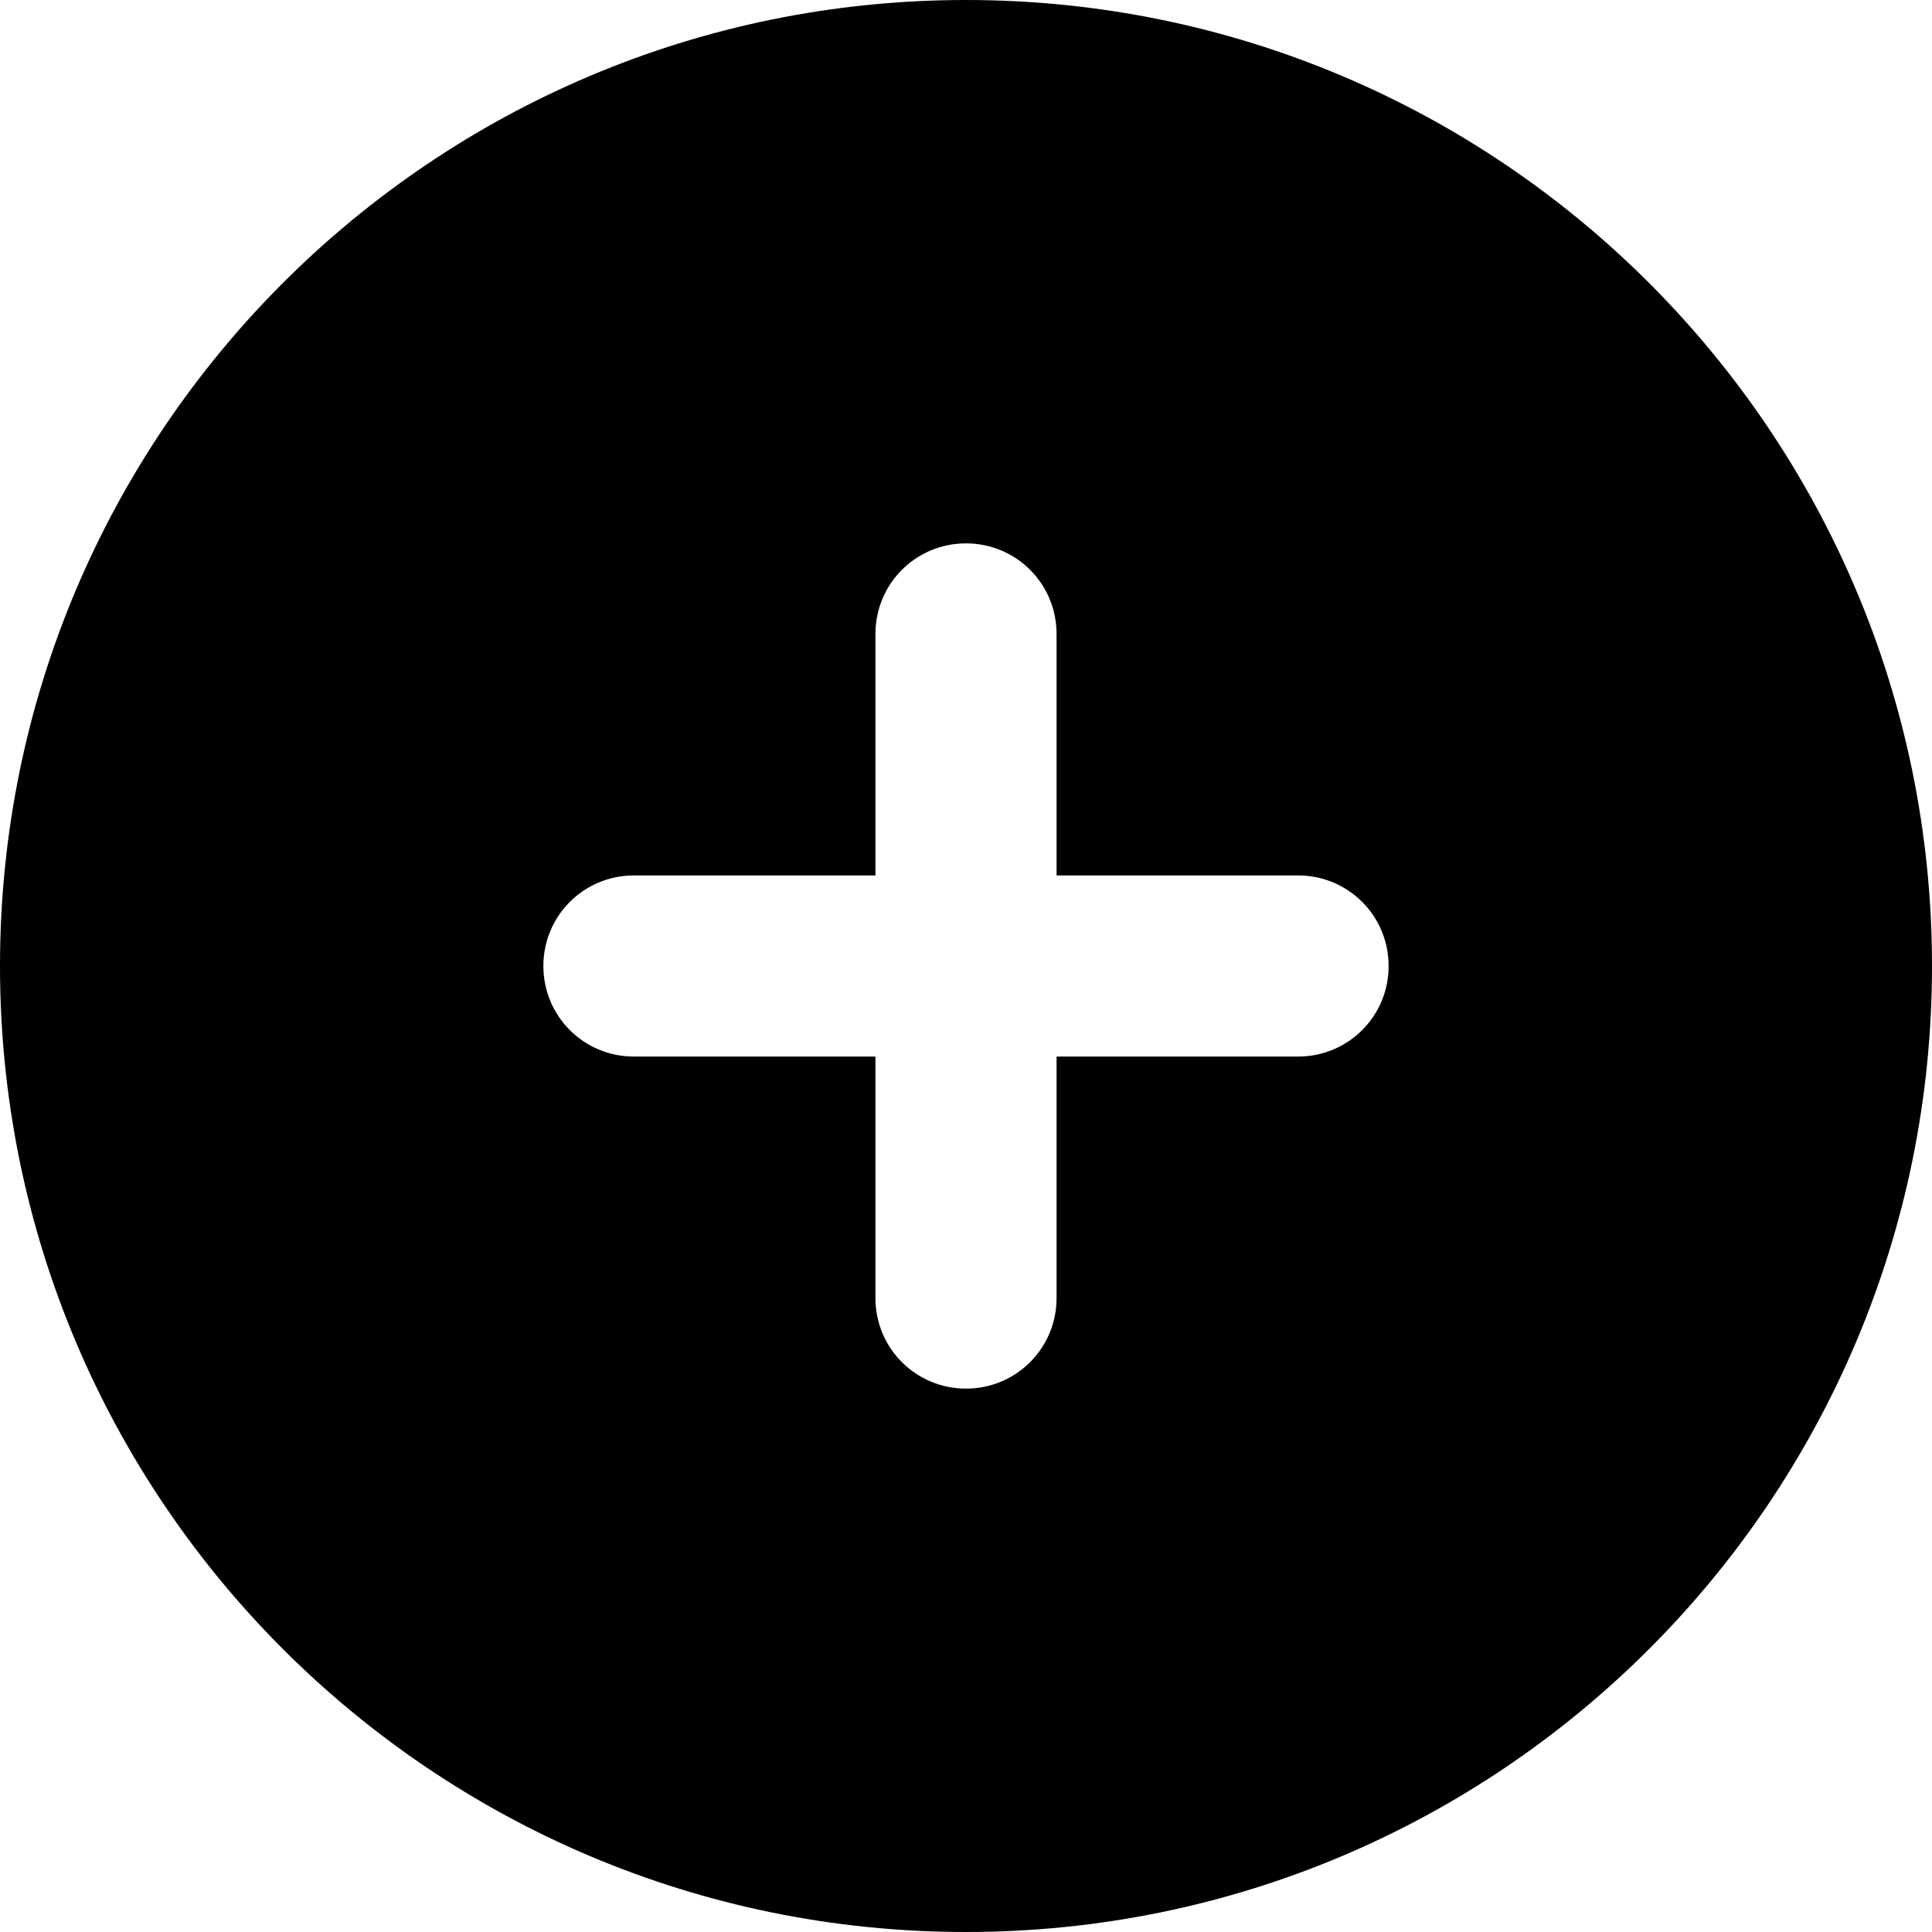
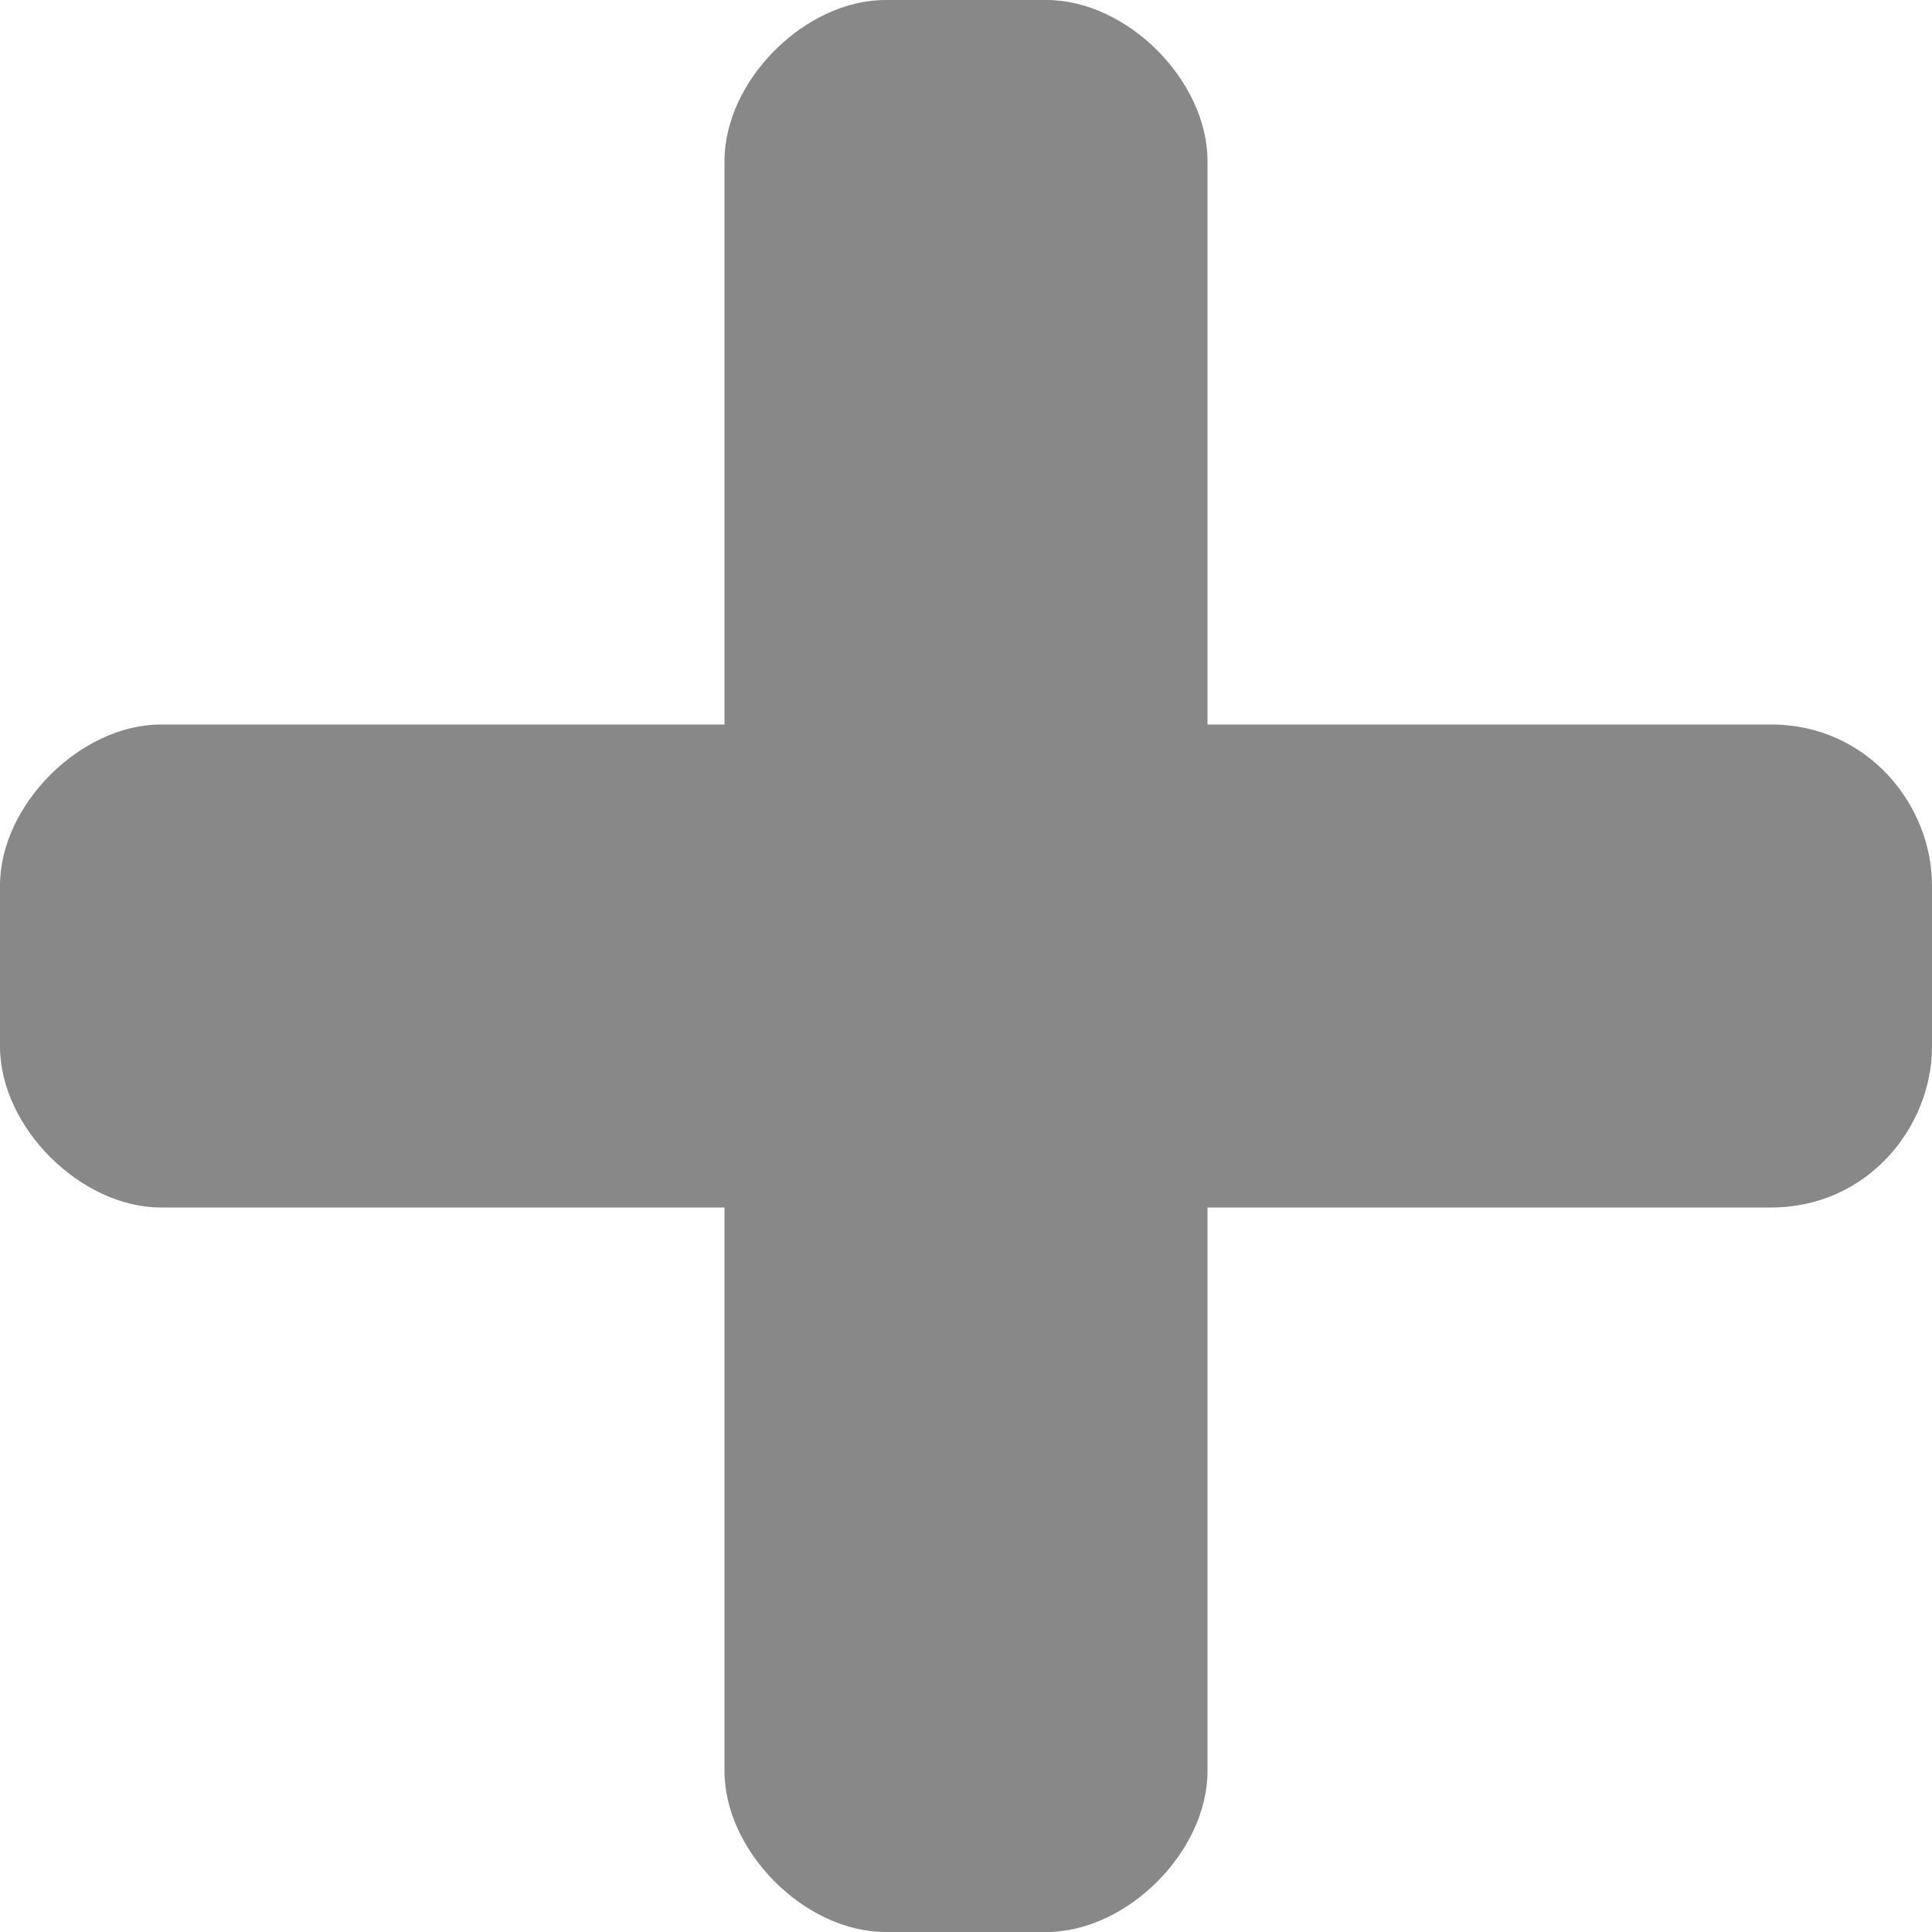
- <svg xmlns="http://www.w3.org/2000/svg" viewBox="0 0 512 512" preserveAspectRatio="xMinYMid meet">
-   <path d="M256 512A256 256 0 1 0 256 0a256 256 0 1 0 0 512zM232 344V280H168c-13.3 0-24-10.7-24-24s10.7-24 24-24h64V168c0-13.3 10.7-24 24-24s24 10.7 24 24v64h64c13.3 0 24 10.7 24 24s-10.7 24-24 24H280v64c0 13.3-10.7 24-24 24s-24-10.7-24-24z" />
+ <svg xmlns="http://www.w3.org/2000/svg" width="12" height="12" viewBox="0 0 12 12" preserveAspectRatio="xMinYMid meet" overflow="visible">
+   <path d="M11 4.5H7.5V1c0-.5-.5-1-1-1h-1c-.5 0-1 .5-1 1v3.5H1c-.5 0-1 .5-1 1v1c0 .5.5 1 1 1h3.5V11c0 .5.5 1 1 1h1c.5 0 1-.5 1-1V7.5H11c.6 0 1-.5 1-1v-1c0-.5-.4-1-1-1z" fill="#888" />
</svg>
